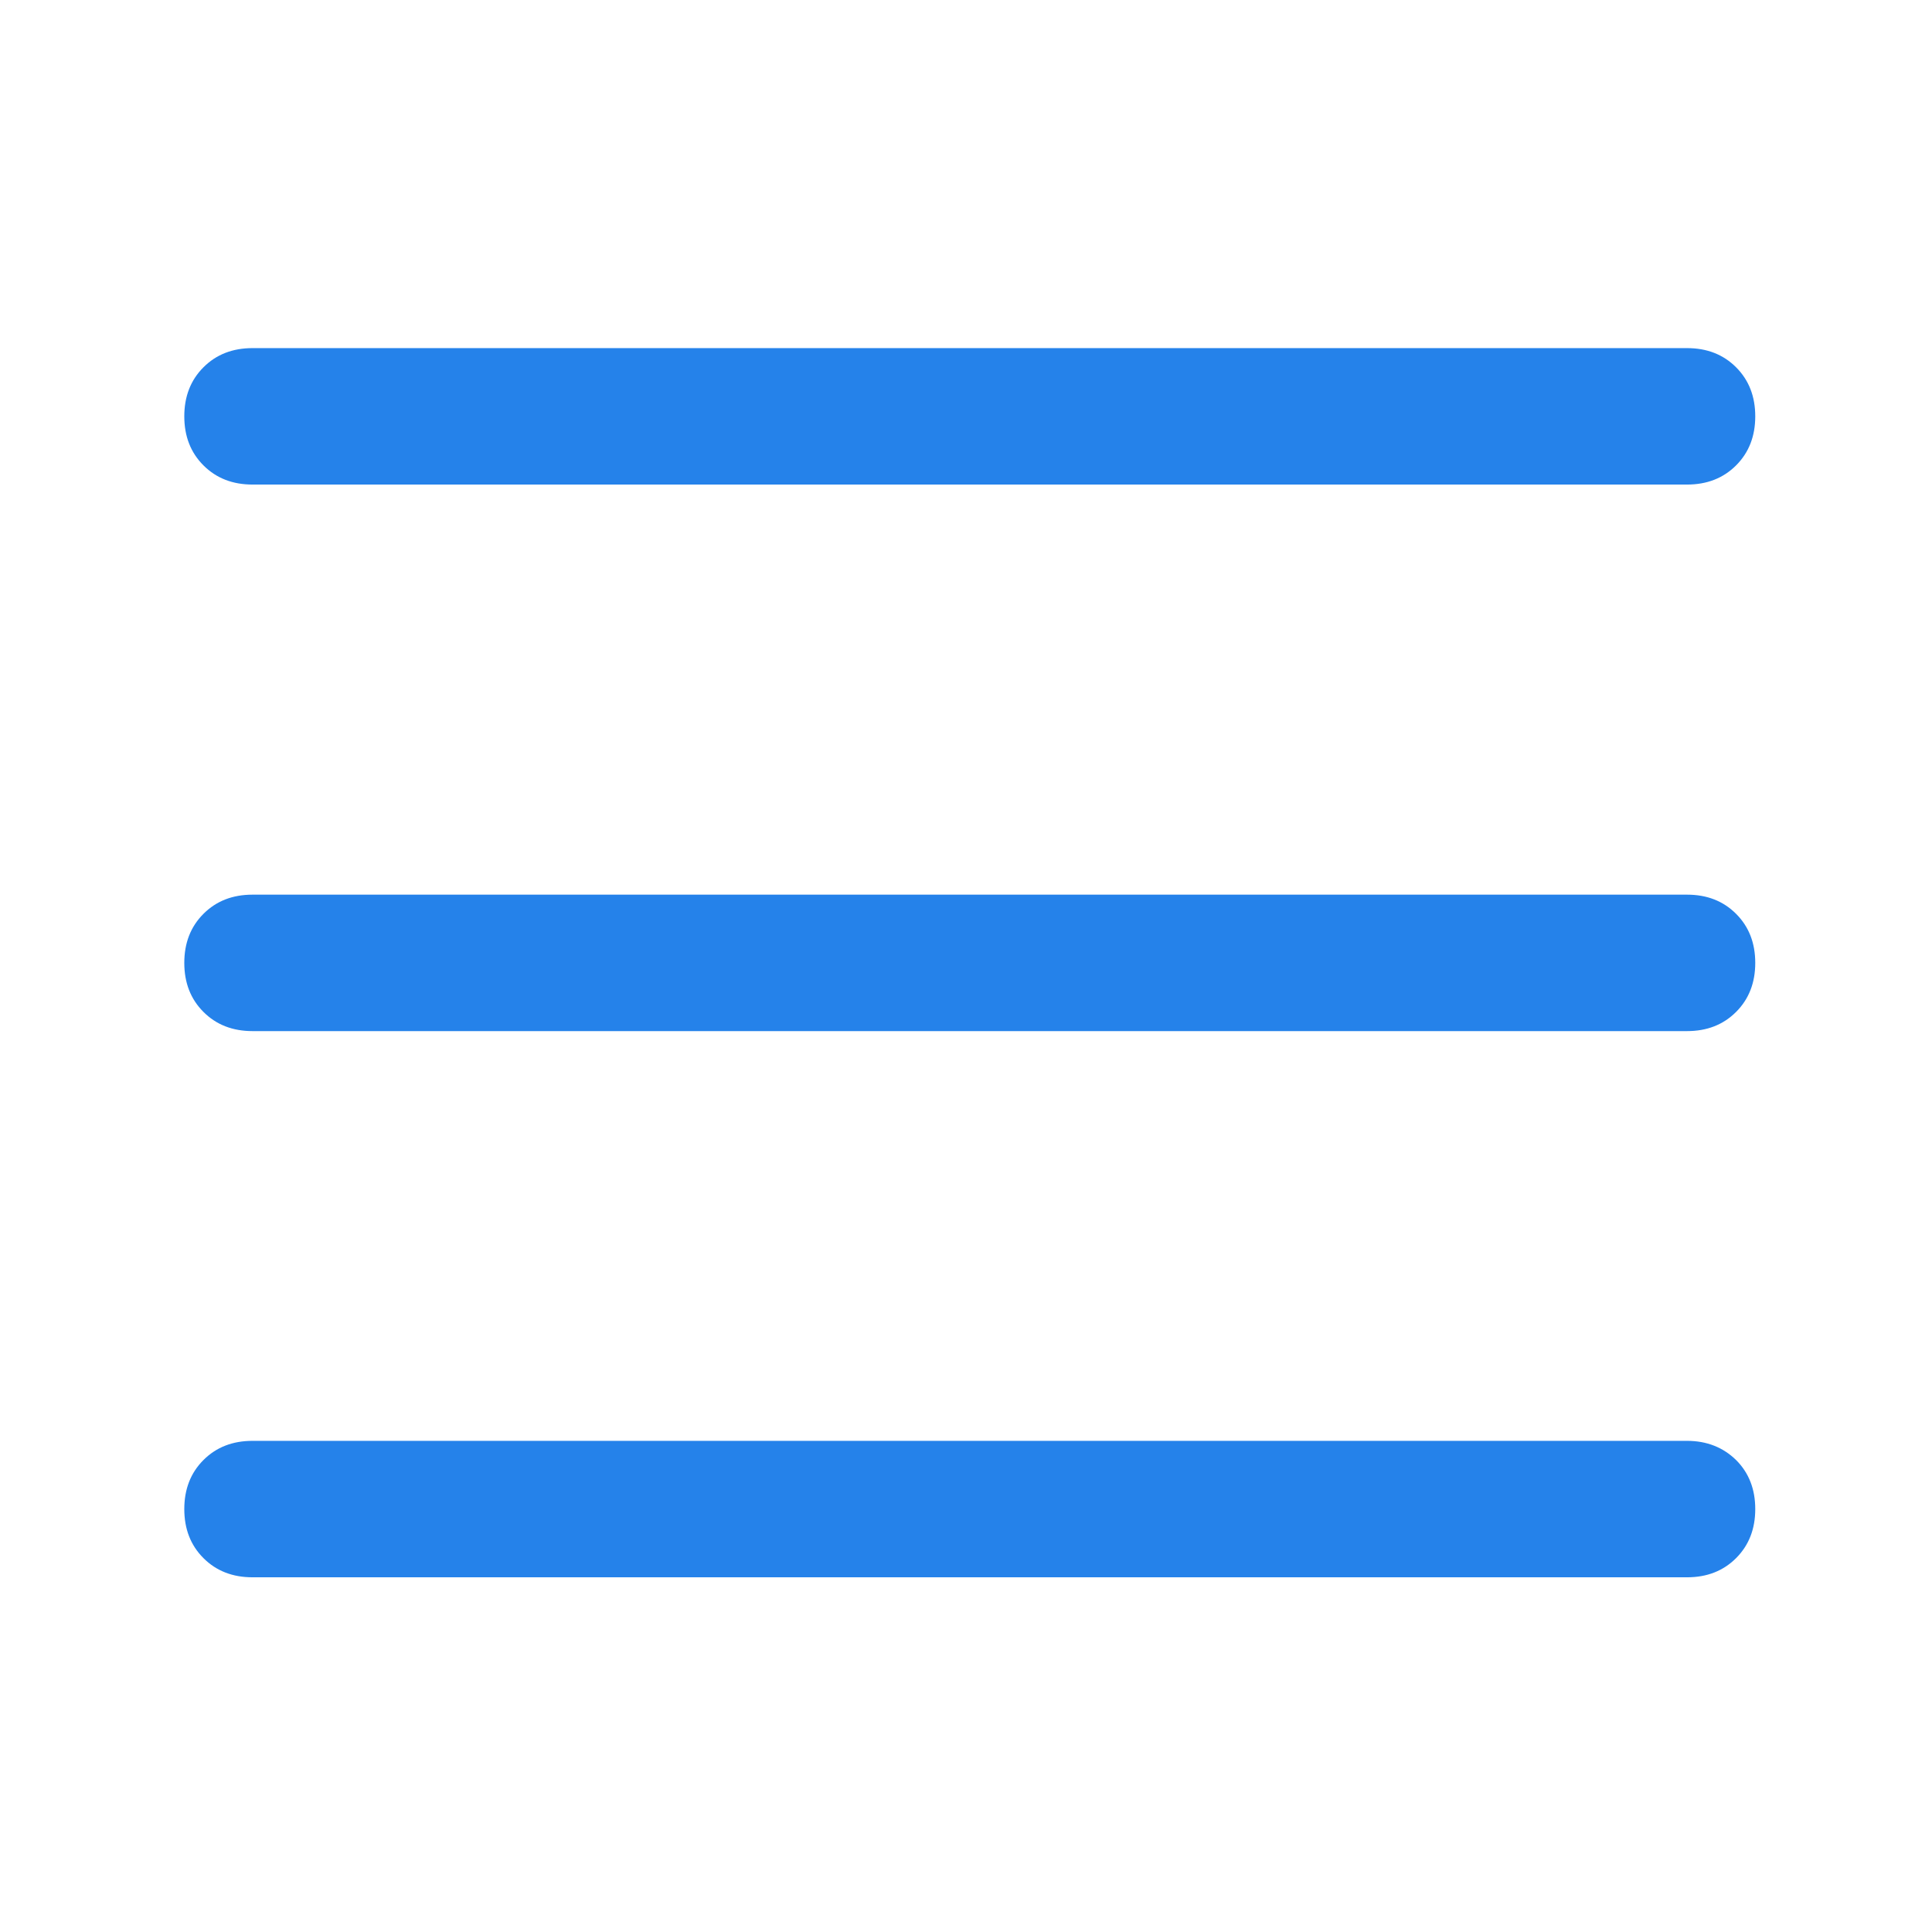
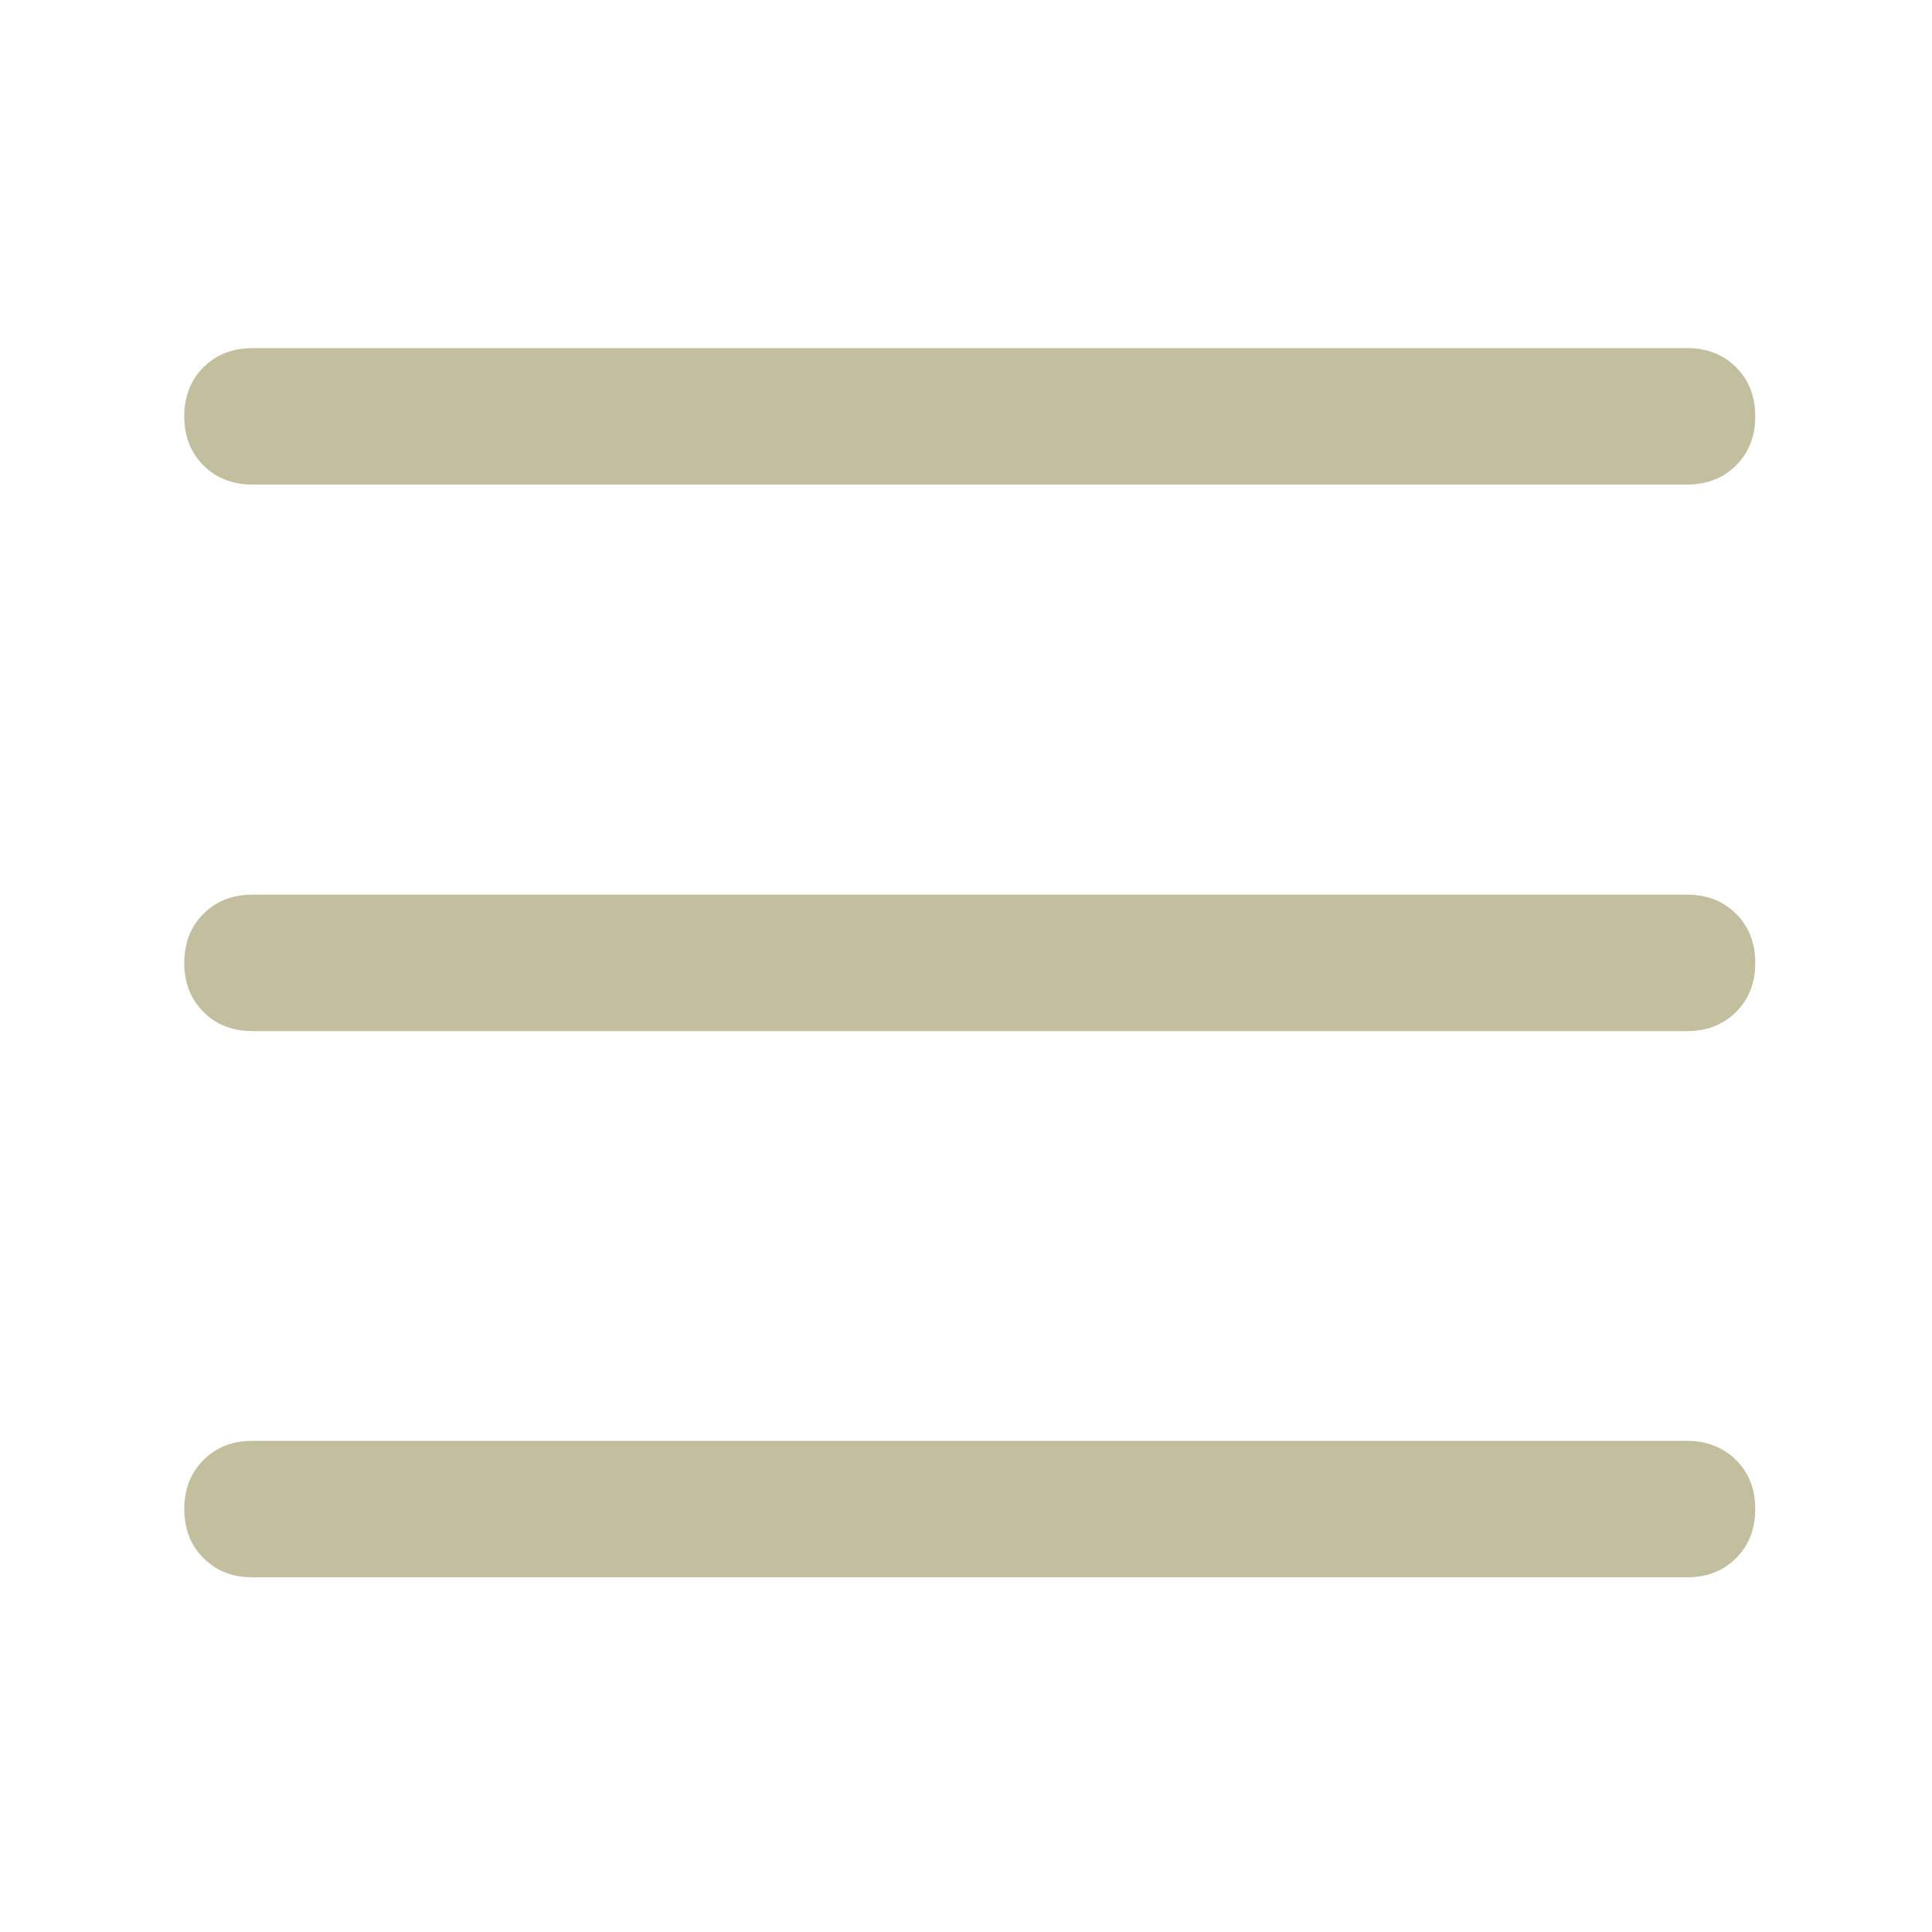
- <svg xmlns="http://www.w3.org/2000/svg" fill="#2582ea" width="105px" height="105px" viewBox="-3.2 -3.2 38.40 38.40" version="1.1" stroke="#2582ea" stroke-width="0" transform="matrix(1, 0, 0, 1, 0, 0)">
+ <svg xmlns="http://www.w3.org/2000/svg" fill="#c1bf9e" width="105px" height="105px" viewBox="-3.2 -3.2 38.40 38.40" version="1.1" stroke="#2582ea" stroke-width="0" transform="matrix(1, 0, 0, 1, 0, 0)">
  <g id="SVGRepo_bgCarrier" stroke-width="0" />
  <g id="SVGRepo_tracerCarrier" stroke-linecap="round" stroke-linejoin="round" />
  <g id="SVGRepo_iconCarrier">
    <path d="M0.844 6.050c-0.256-0.256-0.381-0.581-0.381-0.975s0.125-0.719 0.381-0.975 0.581-0.381 0.975-0.381h28.512c0.394 0 0.719 0.125 0.975 0.381s0.381 0.581 0.381 0.975-0.125 0.719-0.381 0.975-0.581 0.381-0.975 0.381h-28.512c-0.394 0-0.719-0.125-0.975-0.381zM31.306 14.963c0.256 0.256 0.381 0.581 0.381 0.975s-0.125 0.719-0.381 0.975-0.581 0.381-0.975 0.381h-28.512c-0.394 0-0.719-0.125-0.975-0.381s-0.381-0.581-0.381-0.975 0.125-0.719 0.381-0.975 0.581-0.381 0.975-0.381h28.512c0.394 0 0.719 0.125 0.975 0.381zM31.306 25.819c0.256 0.256 0.381 0.581 0.381 0.975s-0.125 0.719-0.381 0.975-0.581 0.381-0.975 0.381h-28.512c-0.394 0-0.719-0.125-0.975-0.381s-0.381-0.581-0.381-0.975 0.125-0.719 0.381-0.975 0.581-0.381 0.975-0.381h28.512c0.394 0 0.719 0.131 0.975 0.381z" />
  </g>
</svg>
